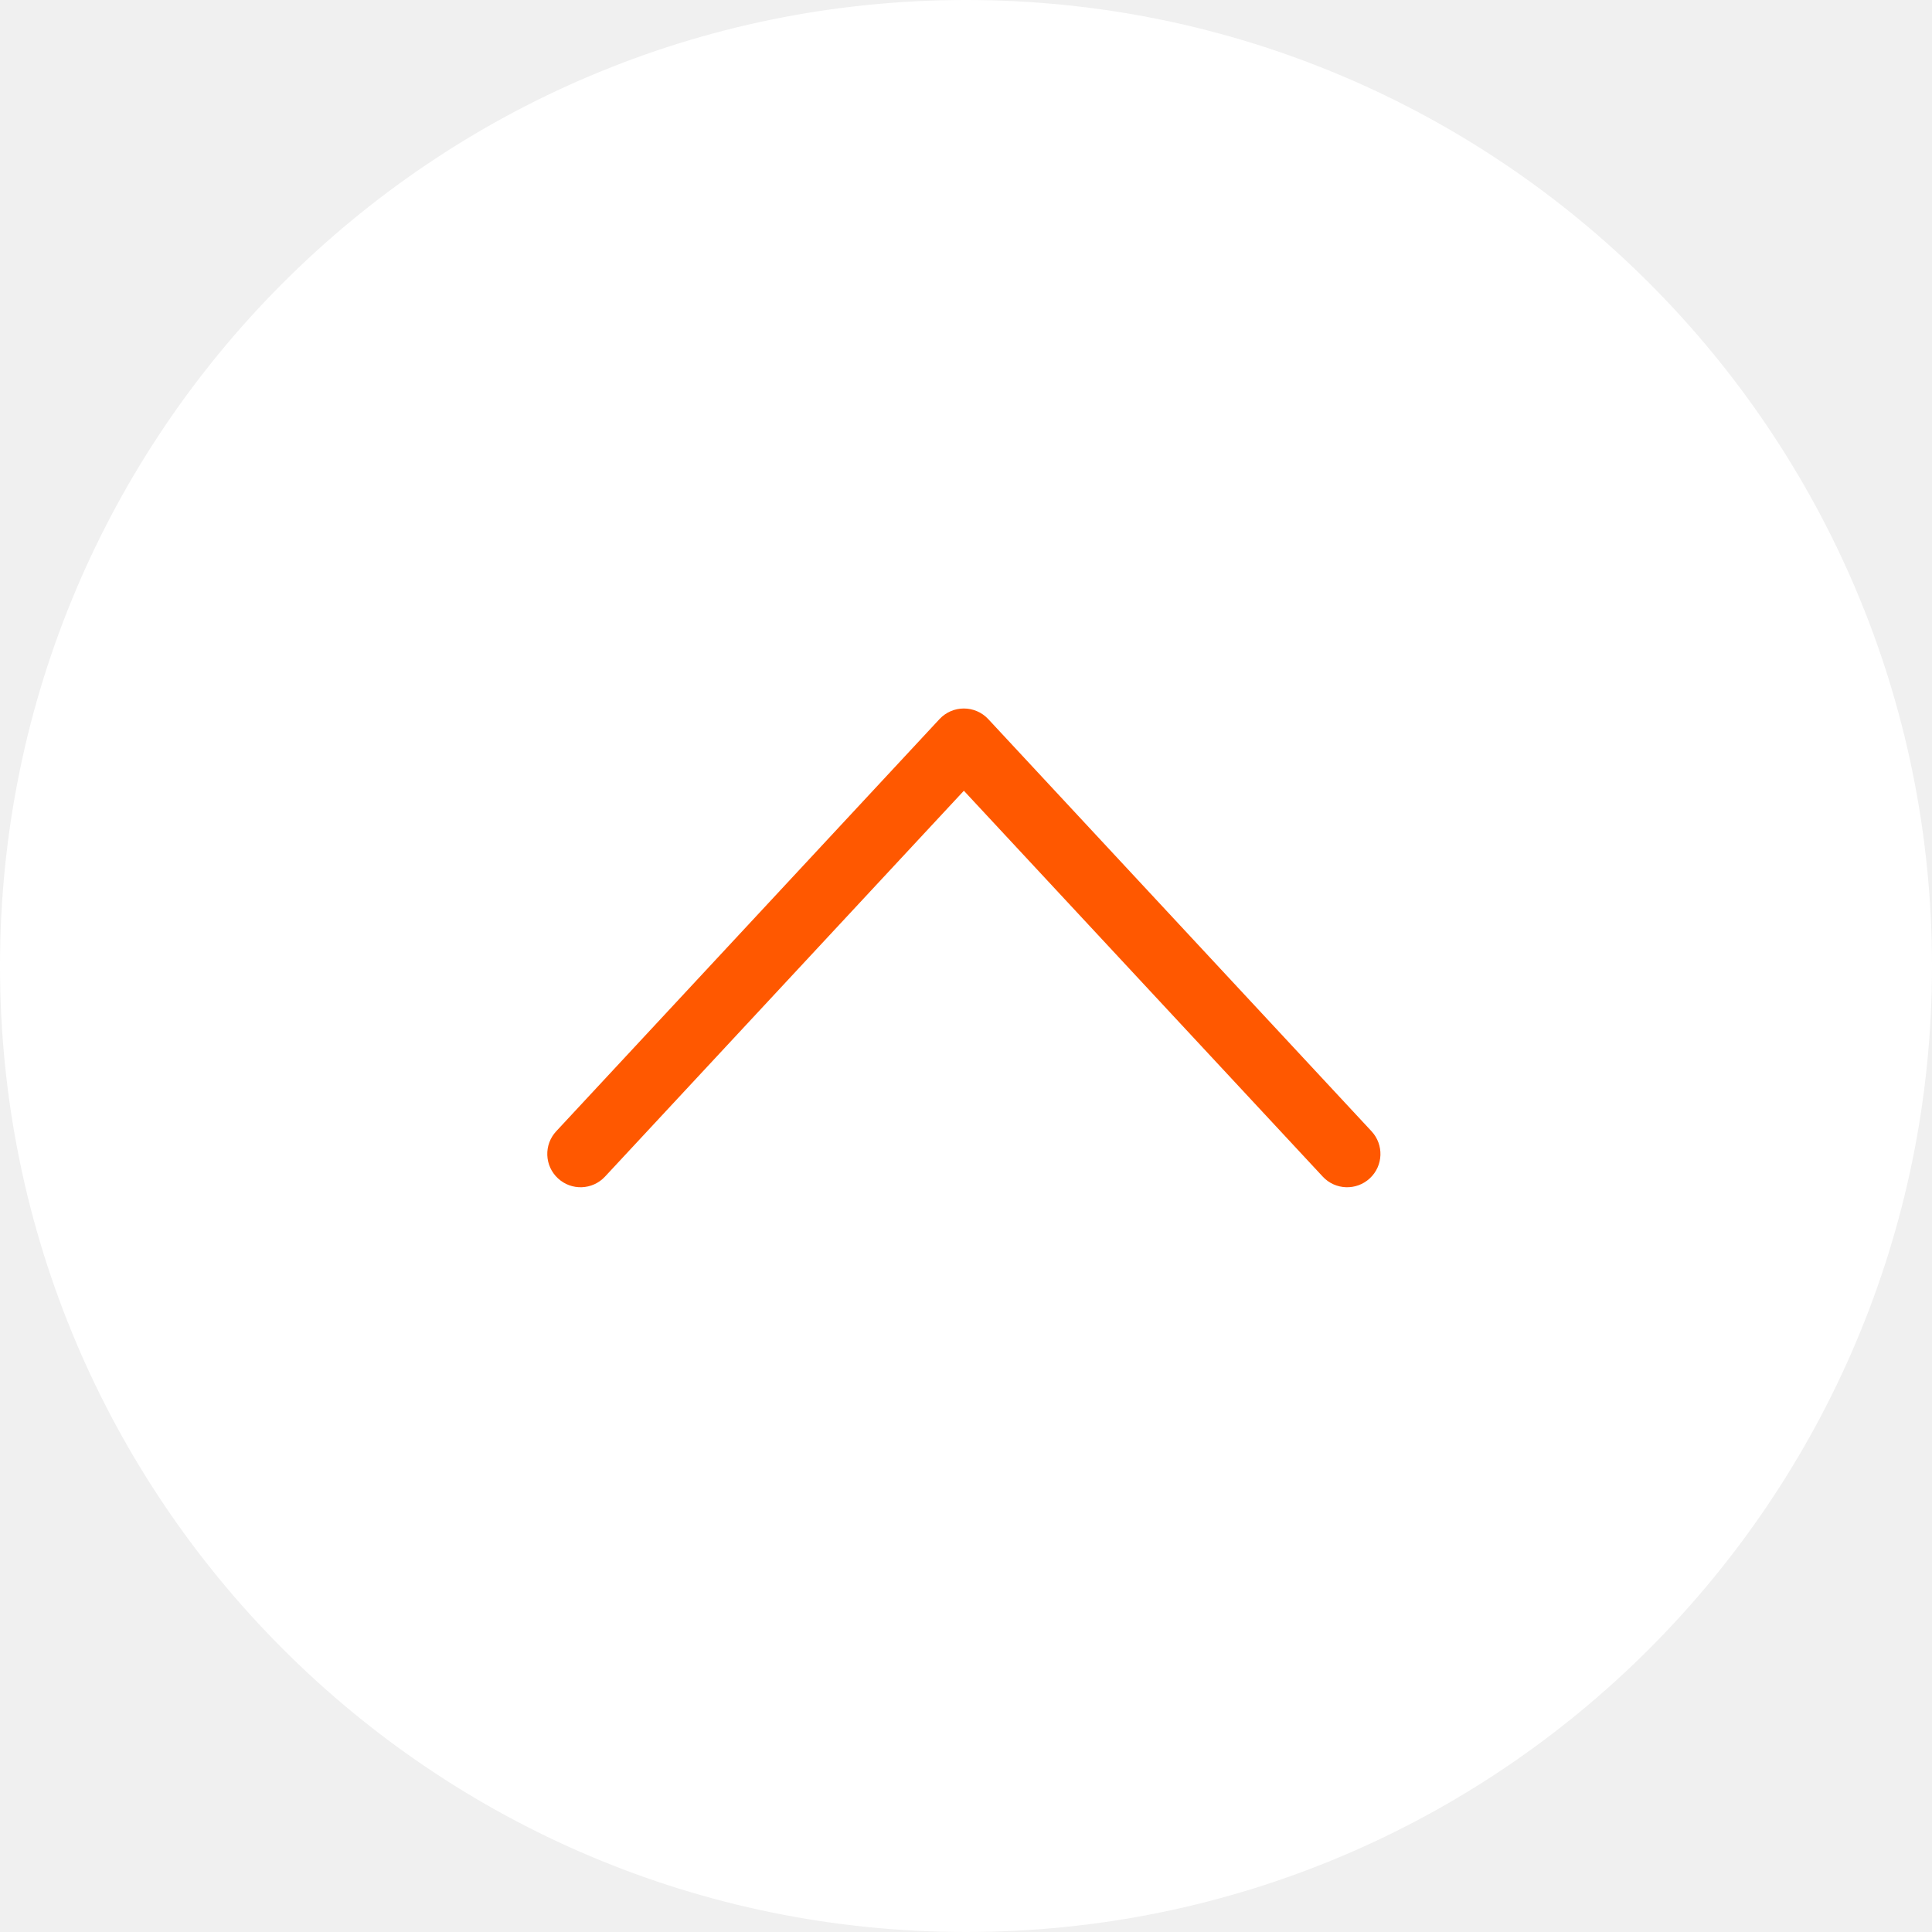
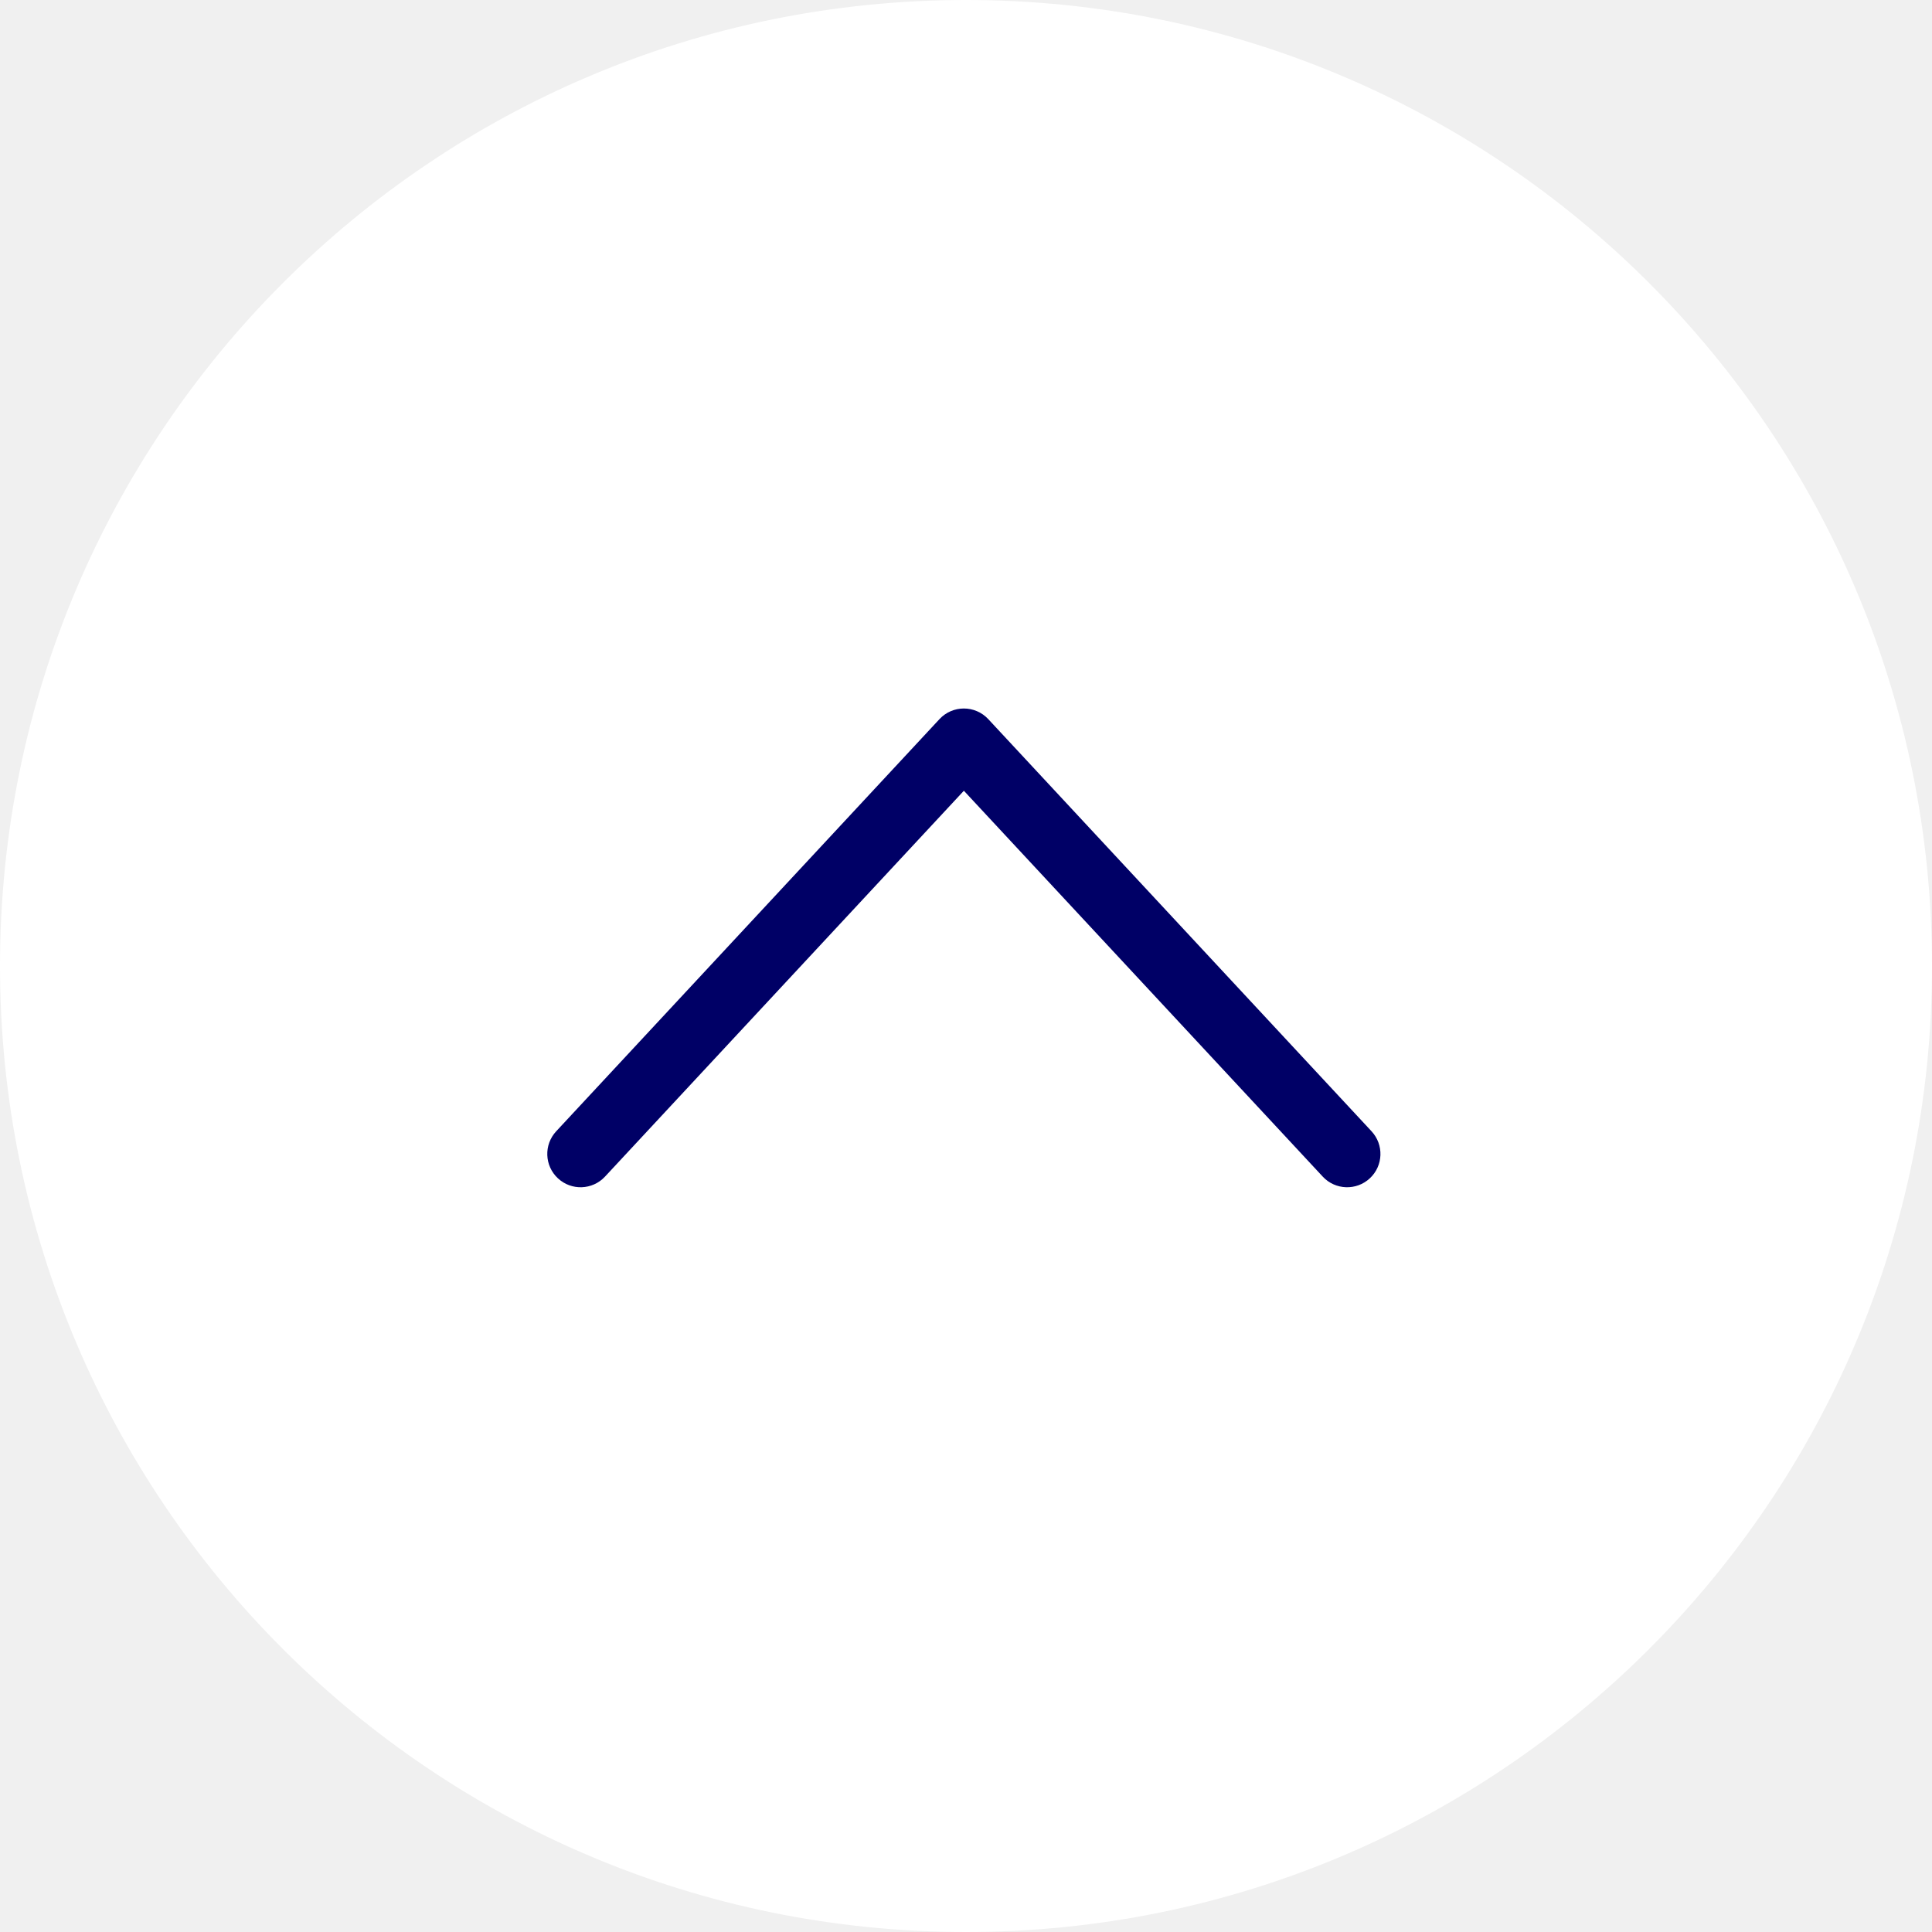
<svg xmlns="http://www.w3.org/2000/svg" width="40px" height="40px" viewBox="0 0 40 40" version="1.1">
  <defs />
  <g id="Symbols" stroke="none" stroke-width="1" fill="none" fill-rule="evenodd">
    <g id="button/back-to-top">
      <rect id="Rectangle-4" fill="#FFFFFF" x="0" y="0" width="40" height="40" rx="20" />
-       <path d="M15.22,27.055 C14.941,27.314 14.925,27.751 15.185,28.03 C15.444,28.309 15.88,28.324 16.159,28.065 L24.692,20.13 C24.985,19.857 24.985,19.392 24.692,19.12 L16.159,11.185 C15.88,10.925 15.444,10.941 15.185,11.22 C14.925,11.499 14.941,11.935 15.22,12.195 L23.209,19.625 L15.22,27.055 Z" id="Page-1-Copy" fill="#FF5800" fill-rule="nonzero" transform="translate(19.95577, 19.62482) rotate(-90) translate(-19.95577, -19.62482) " />
+       <path d="M15.22,27.055 C14.941,27.314 14.925,27.751 15.185,28.03 C15.444,28.309 15.88,28.324 16.159,28.065 L24.692,20.13 C24.985,19.857 24.985,19.392 24.692,19.12 L16.159,11.185 C15.88,10.925 15.444,10.941 15.185,11.22 C14.925,11.499 14.941,11.935 15.22,12.195 L23.209,19.625 L15.22,27.055 Z" id="Page-1-Copy" fill=" #000066" fill-rule="nonzero" transform="translate(19.95577, 19.62482) rotate(-90) translate(-19.95577, -19.62482) " />
    </g>
  </g>
</svg>
